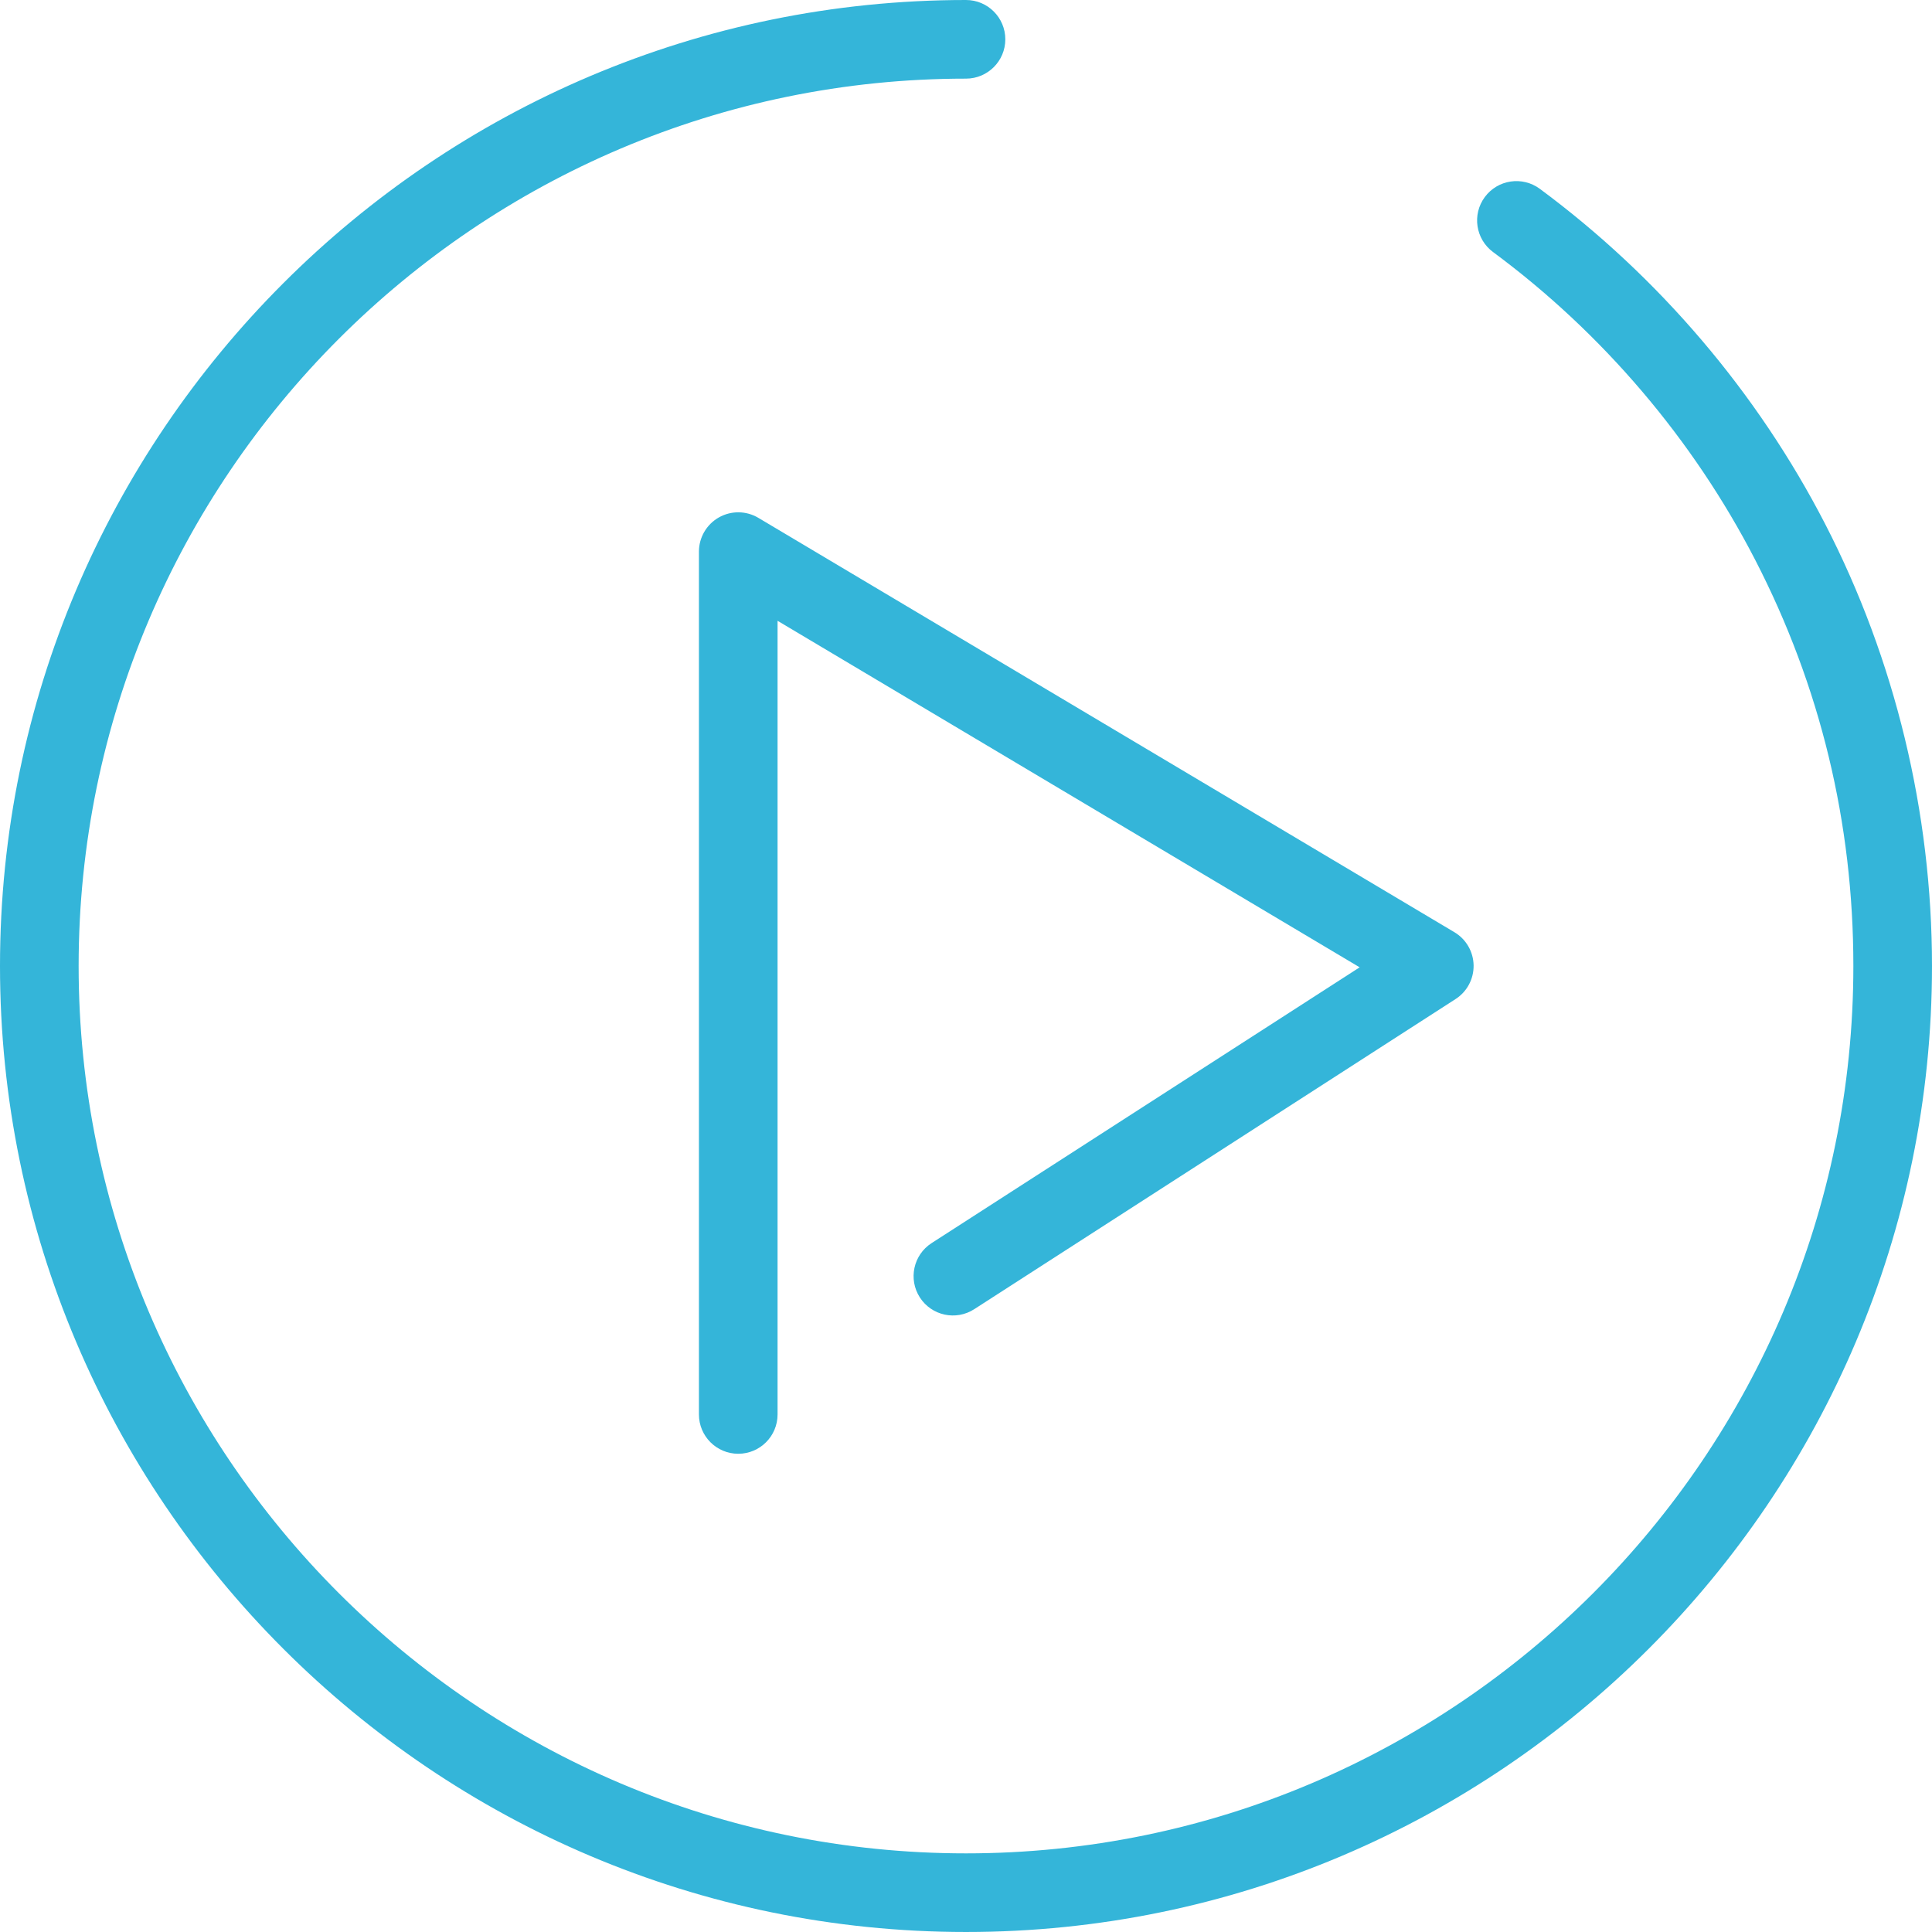
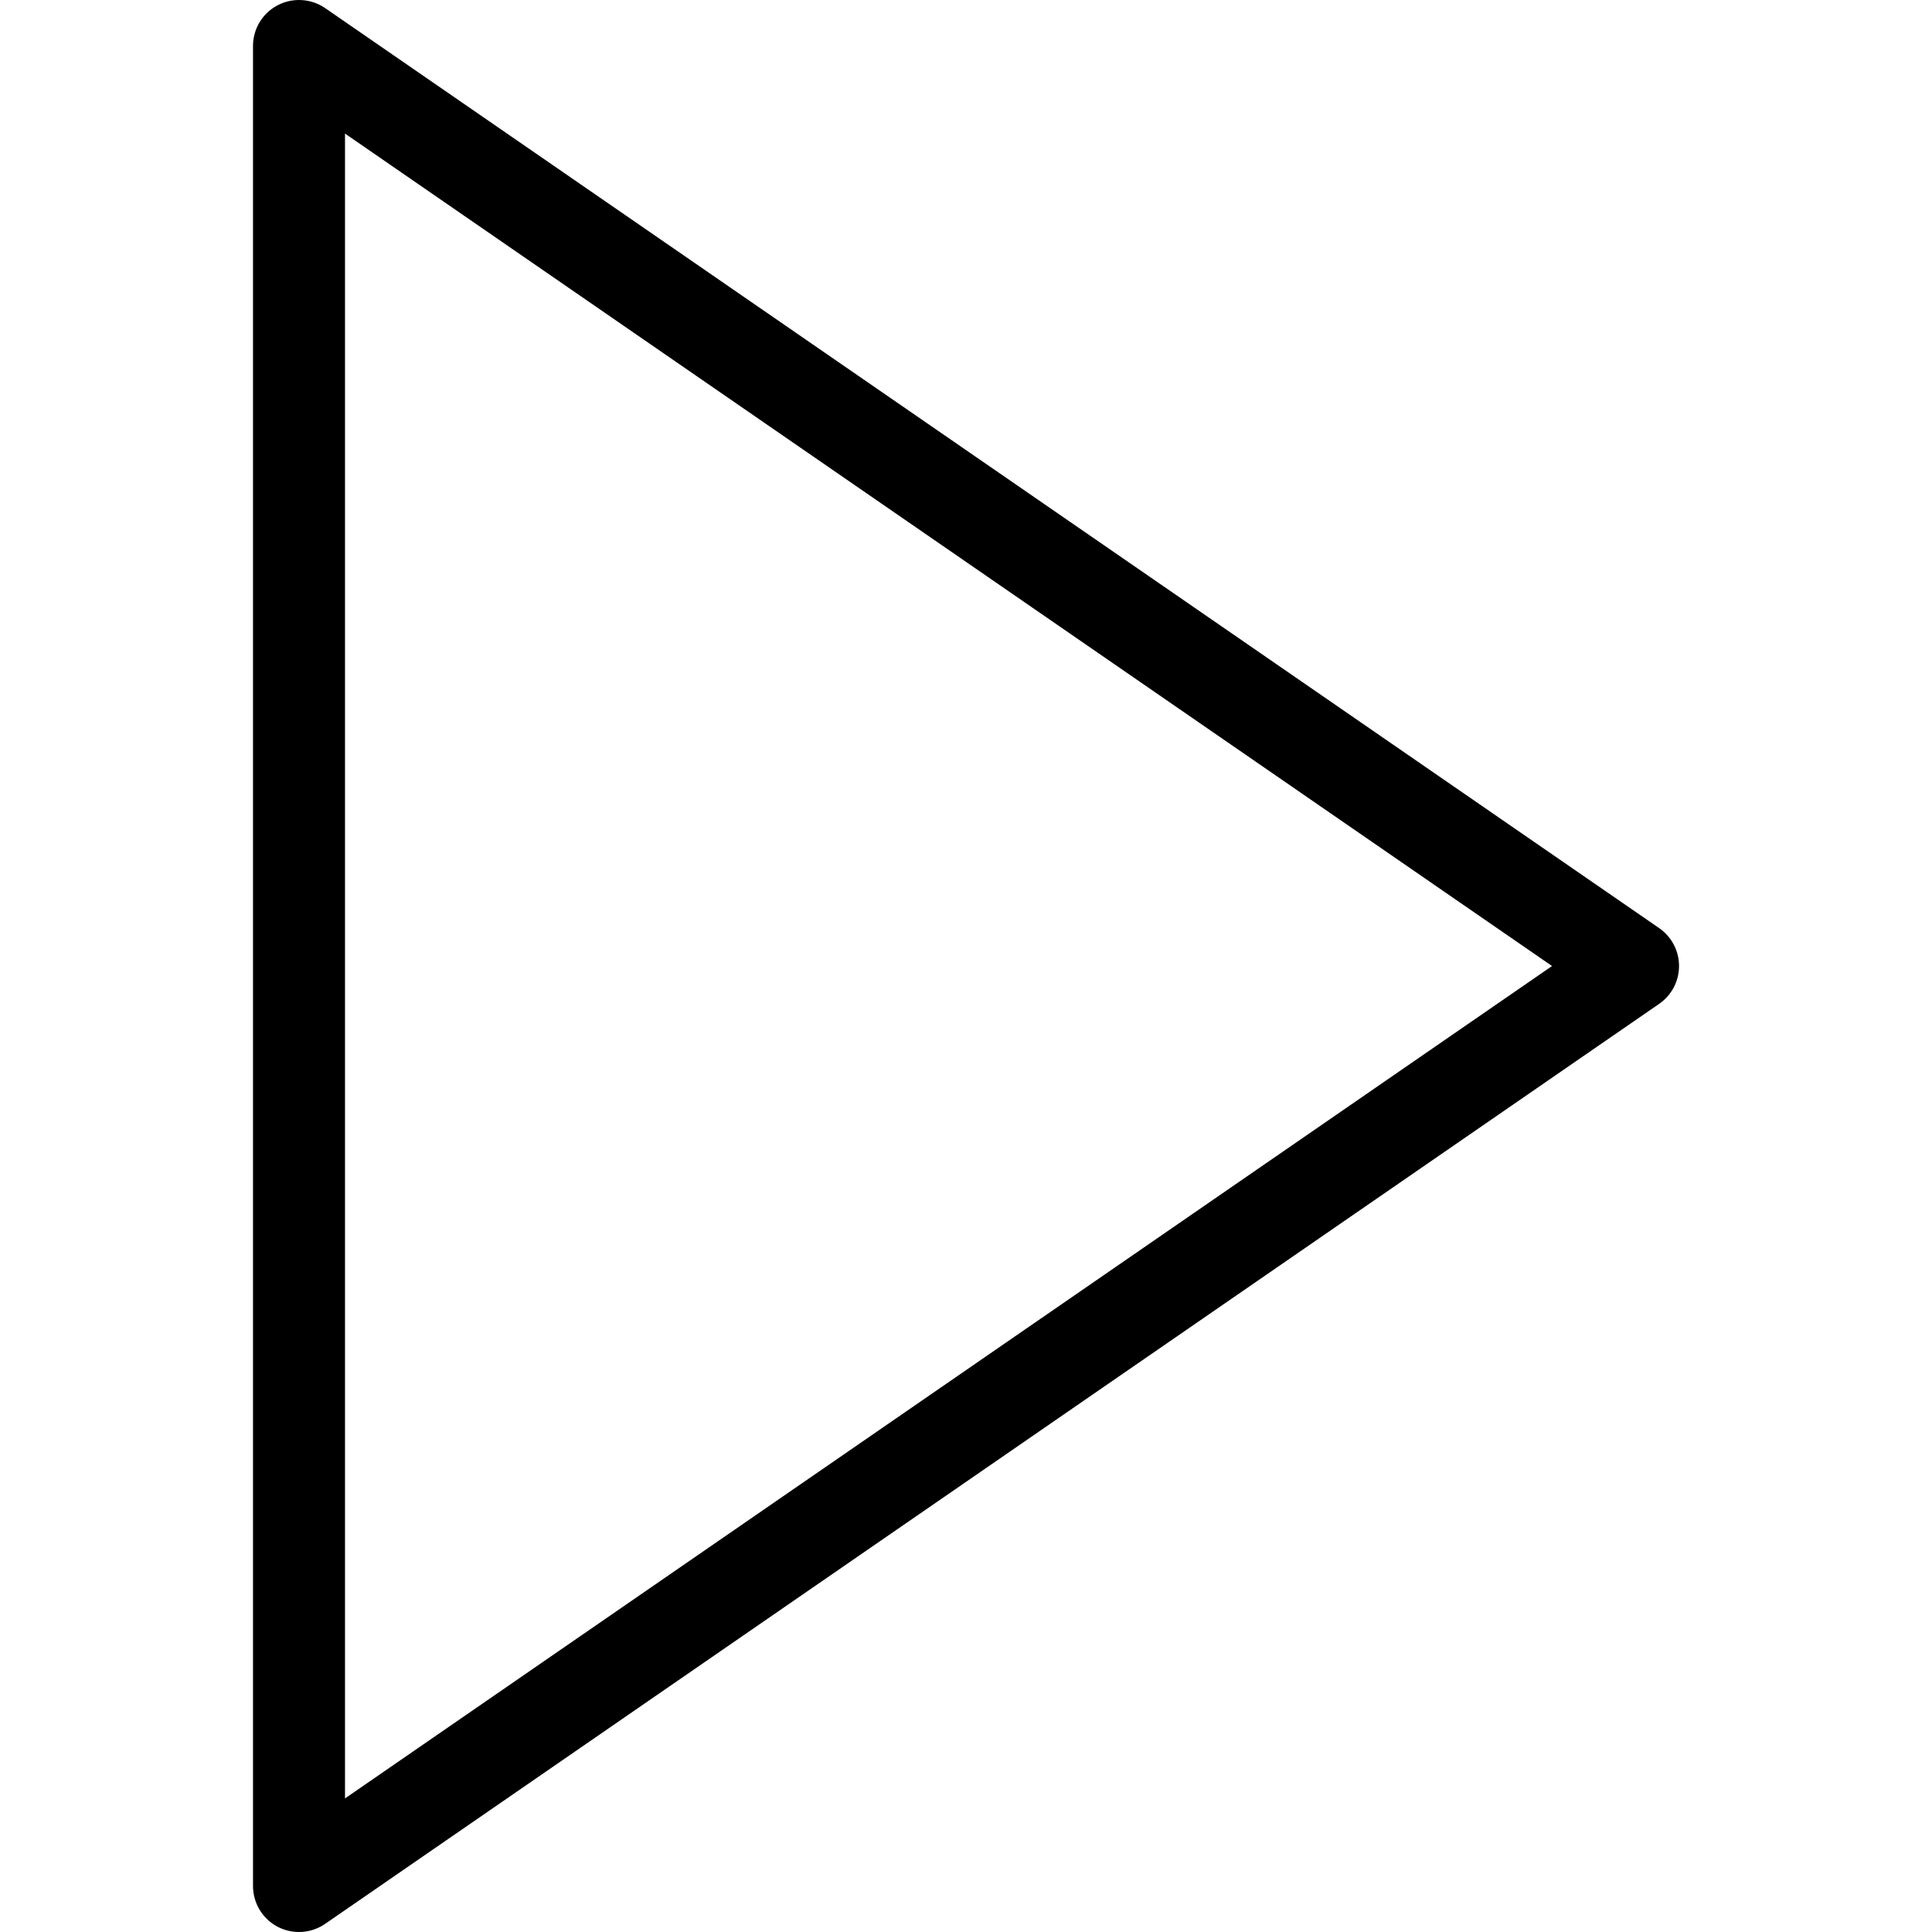
- <svg xmlns="http://www.w3.org/2000/svg" version="1.1" id="Capa_1" x="0px" y="0px" viewBox="0 0 294.843 294.843" style="enable-background:new 0 0 294.843 294.843;" xml:space="preserve" width="512px" height="512px">
-   <g>
-     <path d="M278.527,79.946c-10.324-20.023-25.38-37.704-43.538-51.132c-2.665-1.97-6.421-1.407-8.392,1.257s-1.407,6.421,1.257,8.392   c16.687,12.34,30.521,28.586,40.008,46.983c9.94,19.277,14.98,40.128,14.98,61.976c0,74.671-60.75,135.421-135.421,135.421   S12,222.093,12,147.421S72.75,12,147.421,12c3.313,0,6-2.687,6-6s-2.687-6-6-6C66.133,0,0,66.133,0,147.421   s66.133,147.421,147.421,147.421s147.421-66.133,147.421-147.421C294.842,123.977,289.201,100.645,278.527,79.946z" fill="#34b5d9" />
-     <path d="M109.699,78.969c-1.876,1.067-3.035,3.059-3.035,5.216v131.674c0,3.314,2.687,6,6,6s6-2.686,6-6V94.74l88.833,52.883   l-65.324,42.087c-2.785,1.795-3.589,5.508-1.794,8.293c1.796,2.786,5.508,3.59,8.294,1.794l73.465-47.333   c1.746-1.125,2.786-3.073,2.749-5.15c-0.037-2.077-1.145-3.987-2.93-5.05L115.733,79.029   C113.877,77.926,111.575,77.902,109.699,78.969z" fill="#34b5d9" />
-   </g>
+ <svg xmlns="http://www.w3.org/2000/svg" version="1.1" id="Capa_1" x="0px" y="0px" viewBox="0 0 41.999 41.999" style="enable-background:new 0 0 41.999 41.999;" xml:space="preserve">
+   <path d="M36.068,20.176l-29-20C6.761-0.035,6.363-0.057,6.035,0.114C5.706,0.287,5.5,0.627,5.5,0.999v40  c0,0.372,0.206,0.713,0.535,0.886c0.146,0.076,0.306,0.114,0.465,0.114c0.199,0,0.397-0.06,0.568-0.177l29-20  c0.271-0.187,0.432-0.494,0.432-0.823S36.338,20.363,36.068,20.176z M7.5,39.095V2.904l26.239,18.096L7.5,39.095z" />
  <g>
</g>
  <g>
</g>
  <g>
</g>
  <g>
</g>
  <g>
</g>
  <g>
</g>
  <g>
</g>
  <g>
</g>
  <g>
</g>
  <g>
</g>
  <g>
</g>
  <g>
</g>
  <g>
</g>
  <g>
</g>
  <g>
</g>
</svg>
